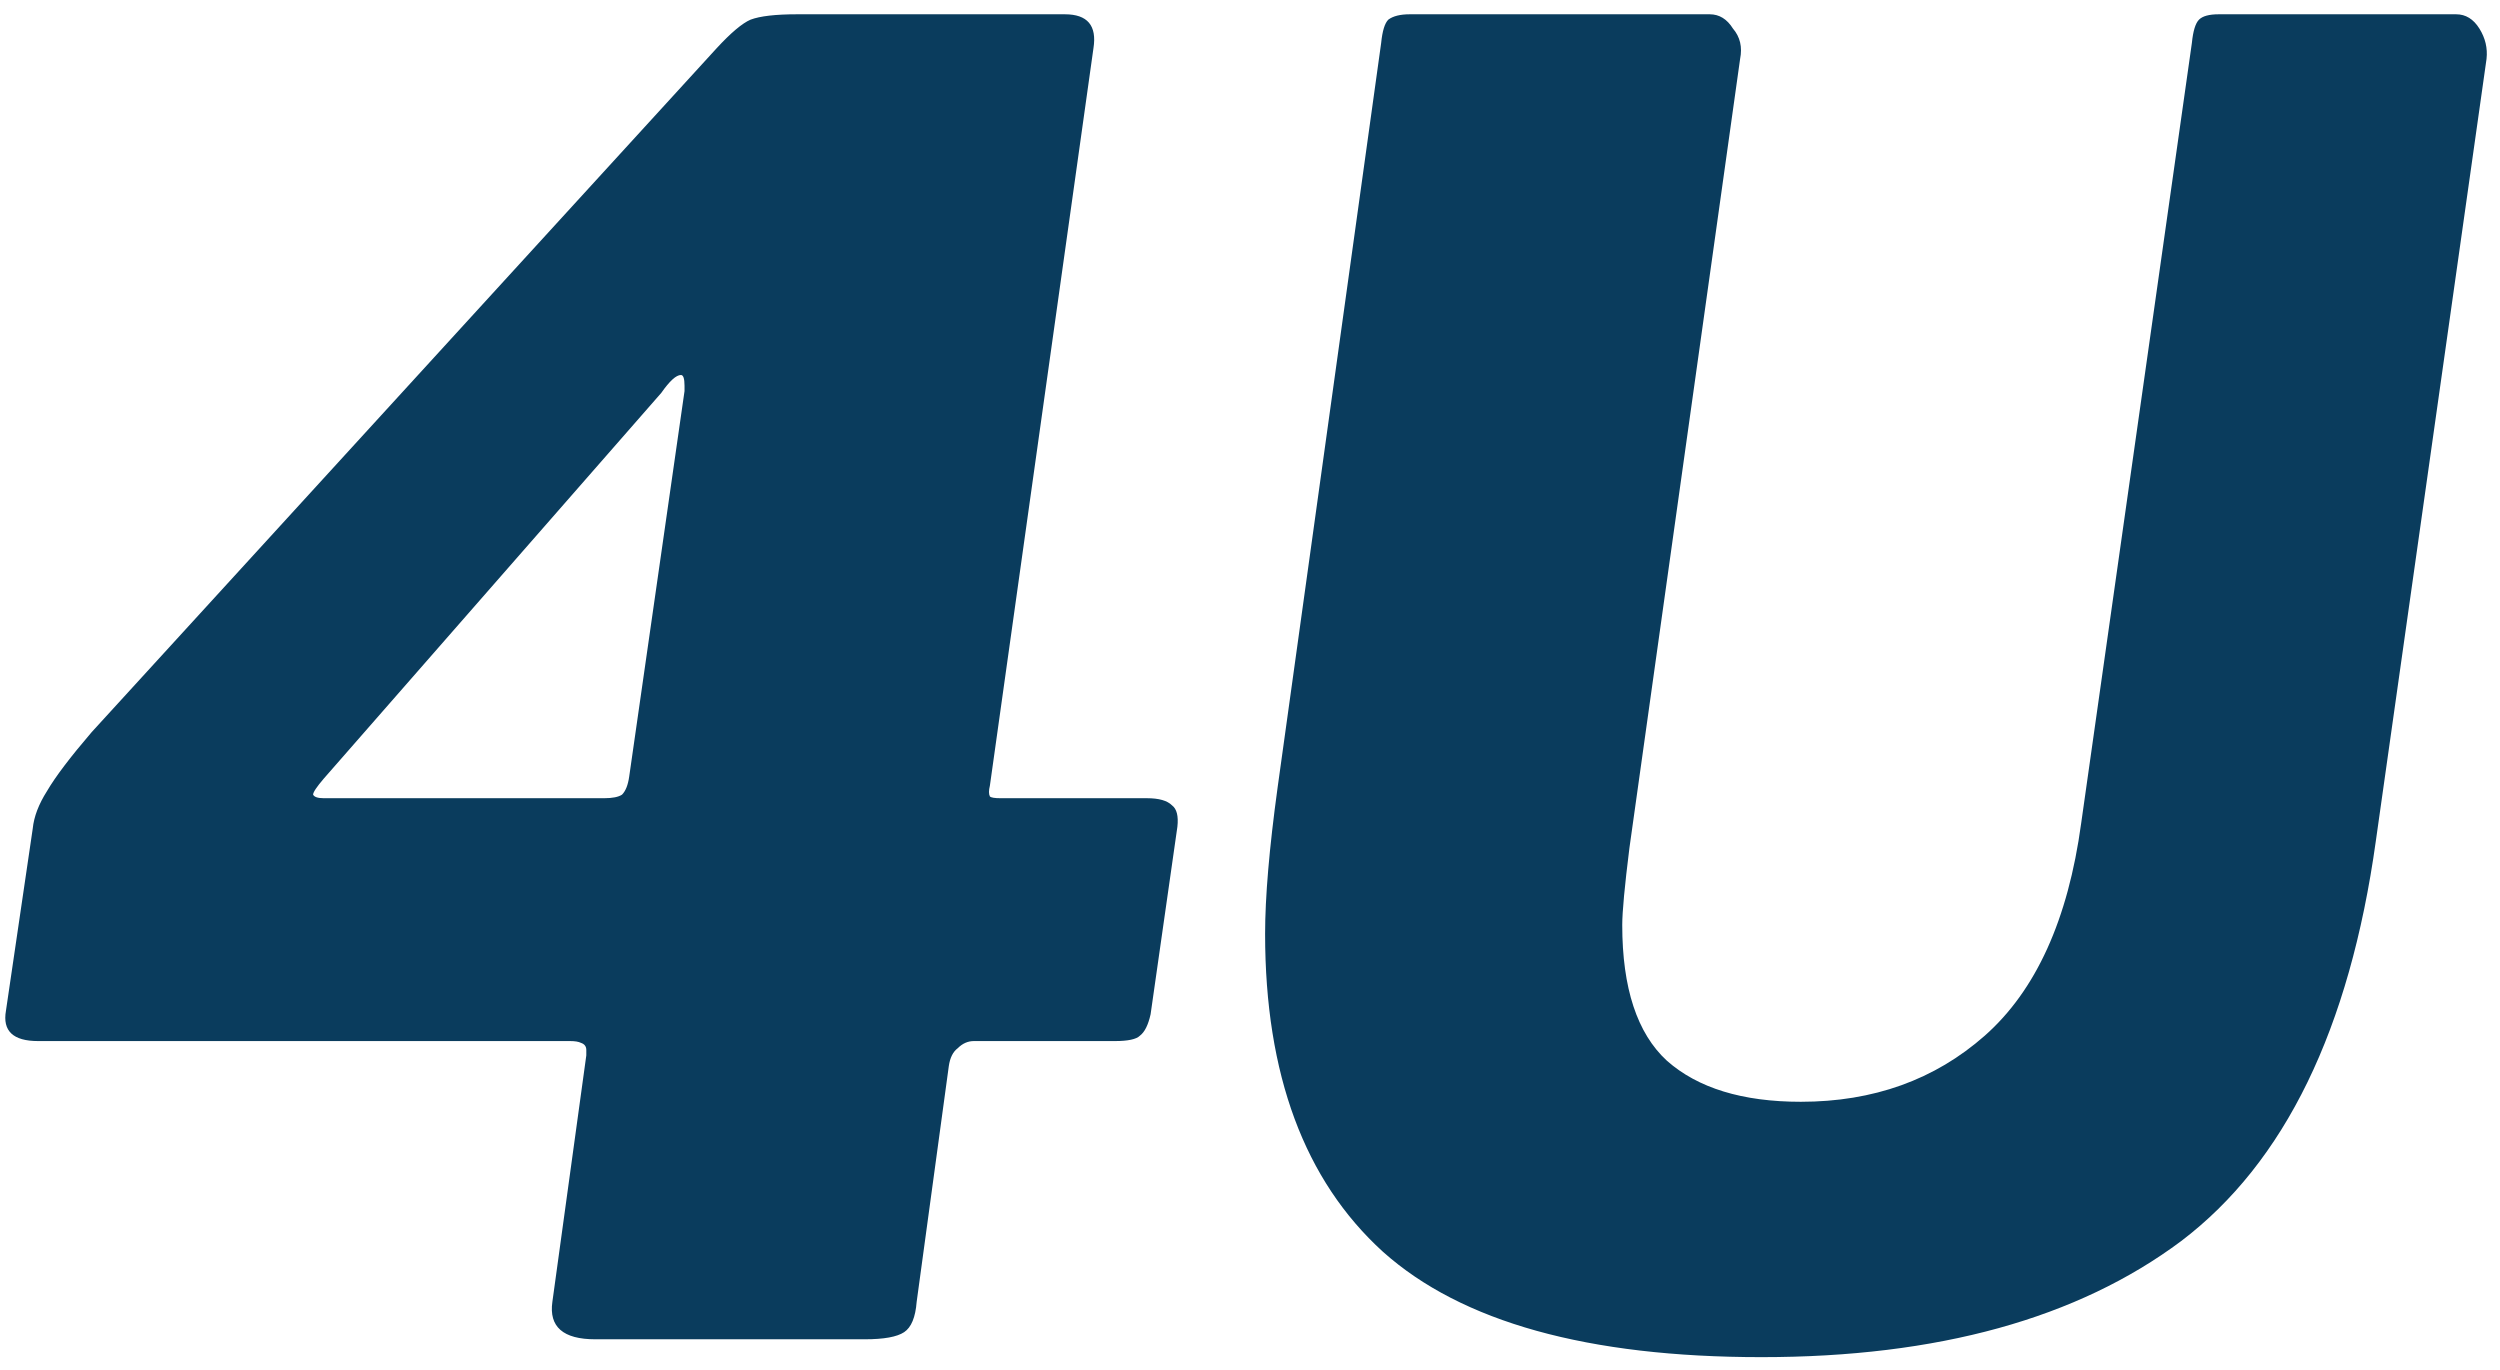
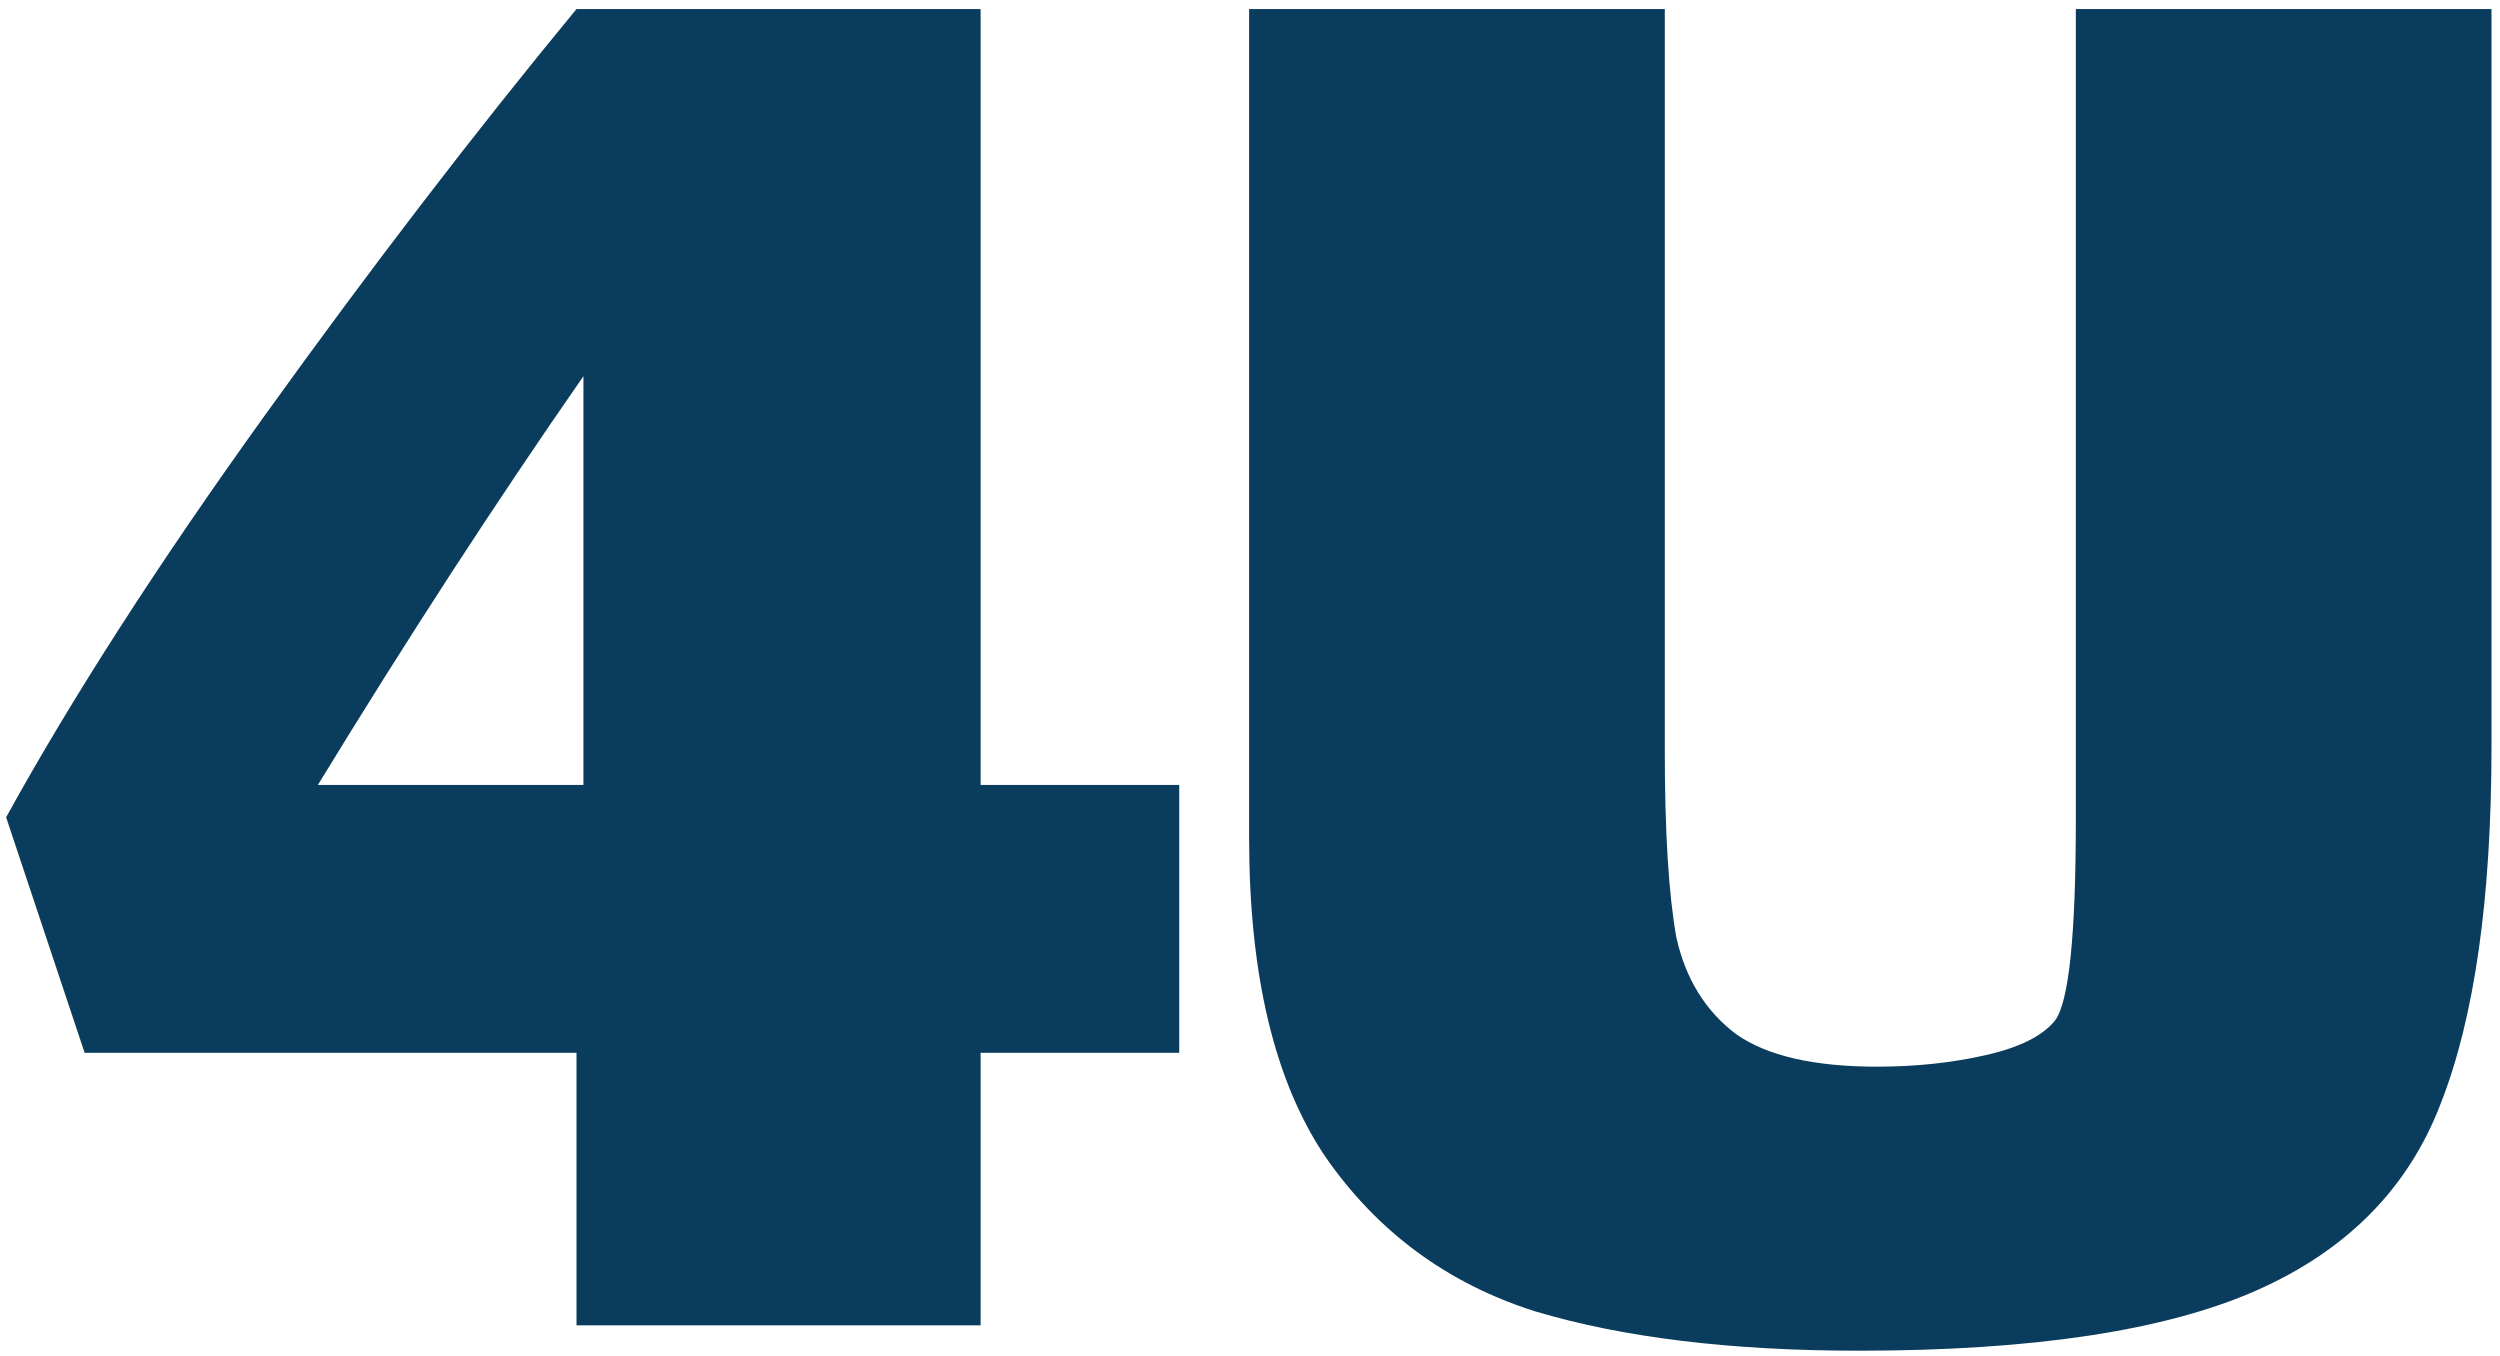
- <svg xmlns="http://www.w3.org/2000/svg" width="168" height="92" viewBox="0 0 168 92" fill="none">
-   <path d="M48.16 3.24C49.12 2.2 49.88 1.56 50.44 1.32C51.08 1.08 52.12 0.96 53.56 0.96H71.56C73.08 0.96 73.72 1.72 73.48 3.24L66.52 52.8C66.44 53.12 66.44 53.36 66.52 53.52C66.6 53.6 66.84 53.64 67.24 53.64H77.08C77.88 53.64 78.44 53.8 78.76 54.12C79.08 54.36 79.2 54.84 79.12 55.56L77.32 68.16C77.16 68.88 76.92 69.36 76.6 69.6C76.36 69.84 75.8 69.96 74.92 69.96H65.44C65.04 69.96 64.68 70.12 64.36 70.44C64.04 70.68 63.84 71.08 63.76 71.64L61.6 87.48C61.52 88.52 61.24 89.2 60.76 89.52C60.28 89.84 59.4 90 58.12 90H40C37.84 90 36.88 89.16 37.12 87.48L39.4 70.92V70.56C39.4 70.32 39.28 70.16 39.04 70.08C38.88 70 38.64 69.96 38.32 69.96H2.56C0.88 69.96 0.16 69.28 0.4 67.92L2.2 55.68C2.28 54.88 2.6 54.04 3.16 53.16C3.72 52.2 4.72 50.88 6.16 49.2L48.16 3.24ZM40.6 53.64C41.16 53.64 41.56 53.56 41.8 53.4C42.04 53.16 42.2 52.76 42.28 52.2L46 26.28V25.92C46 25.44 45.92 25.2 45.76 25.2C45.44 25.2 45 25.6 44.44 26.4L21.76 52.32C21.28 52.88 21.04 53.24 21.04 53.4C21.12 53.56 21.36 53.64 21.76 53.64H40.6ZM159.655 56.52C157.895 69.16 153.535 78.12 146.575 83.4C139.615 88.6 130.215 91.2 118.375 91.2C106.695 91.2 98.215 88.84 92.935 84.12C87.655 79.32 85.015 72.2 85.015 62.76C85.015 60.28 85.295 57 85.855 52.92L92.815 2.88C92.895 2.08 93.055 1.56 93.295 1.32C93.615 1.08 94.095 0.96 94.735 0.96H114.895C115.535 0.96 116.055 1.28 116.455 1.92C116.935 2.48 117.095 3.16 116.935 3.96L109.495 57C109.175 59.56 109.015 61.28 109.015 62.16C109.015 66.4 110.015 69.44 112.015 71.28C114.095 73.12 117.095 74.04 121.015 74.04C125.895 74.04 130.015 72.56 133.375 69.6C136.815 66.56 138.975 61.8 139.855 55.32L147.295 2.88C147.375 2.08 147.535 1.56 147.775 1.32C148.015 1.08 148.455 0.96 149.095 0.96H165.055C165.695 0.96 166.215 1.28 166.615 1.92C167.015 2.56 167.175 3.24 167.095 3.96L159.655 56.52Z" fill="#0A3C5D" />
+ <svg xmlns="http://www.w3.org/2000/svg" width="249" height="135" viewBox="0 0 249 135" fill="none">
+   <path d="M117.45 104.86H97.67V132H57.42V104.86H8.43L0.61 81.4C7.203 69.44 15.79 56.1 26.37 41.38C36.95 26.66 47.3 13.167 57.42 0.9H97.67V78.18H117.45V104.86ZM58.11 37.47C49.37 50.043 40.553 63.613 31.66 78.18H58.11V37.47Z" fill="#0A3C5D" />
+   <path d="M248.153 0.9V74.27C248.153 89.45 246.466 101.333 243.093 109.92C239.873 118.353 233.74 124.563 224.693 128.55C215.646 132.537 202.46 134.53 185.133 134.53C172.406 134.53 161.673 133.227 152.933 130.62C144.193 127.86 137.216 122.723 132.003 115.21C126.943 107.697 124.413 97.117 124.413 83.47V0.9H165.813V74.73C165.813 82.857 166.196 89.067 166.963 93.36C167.883 97.5 169.876 100.72 172.943 103.02C176.01 105.167 180.686 106.24 186.973 106.24C190.806 106.24 194.41 105.857 197.783 105.09C201.156 104.323 203.456 103.173 204.683 101.64C206.063 99.8 206.753 93.13 206.753 81.63V0.9H248.153Z" fill="#0A3C5D" />
</svg>
